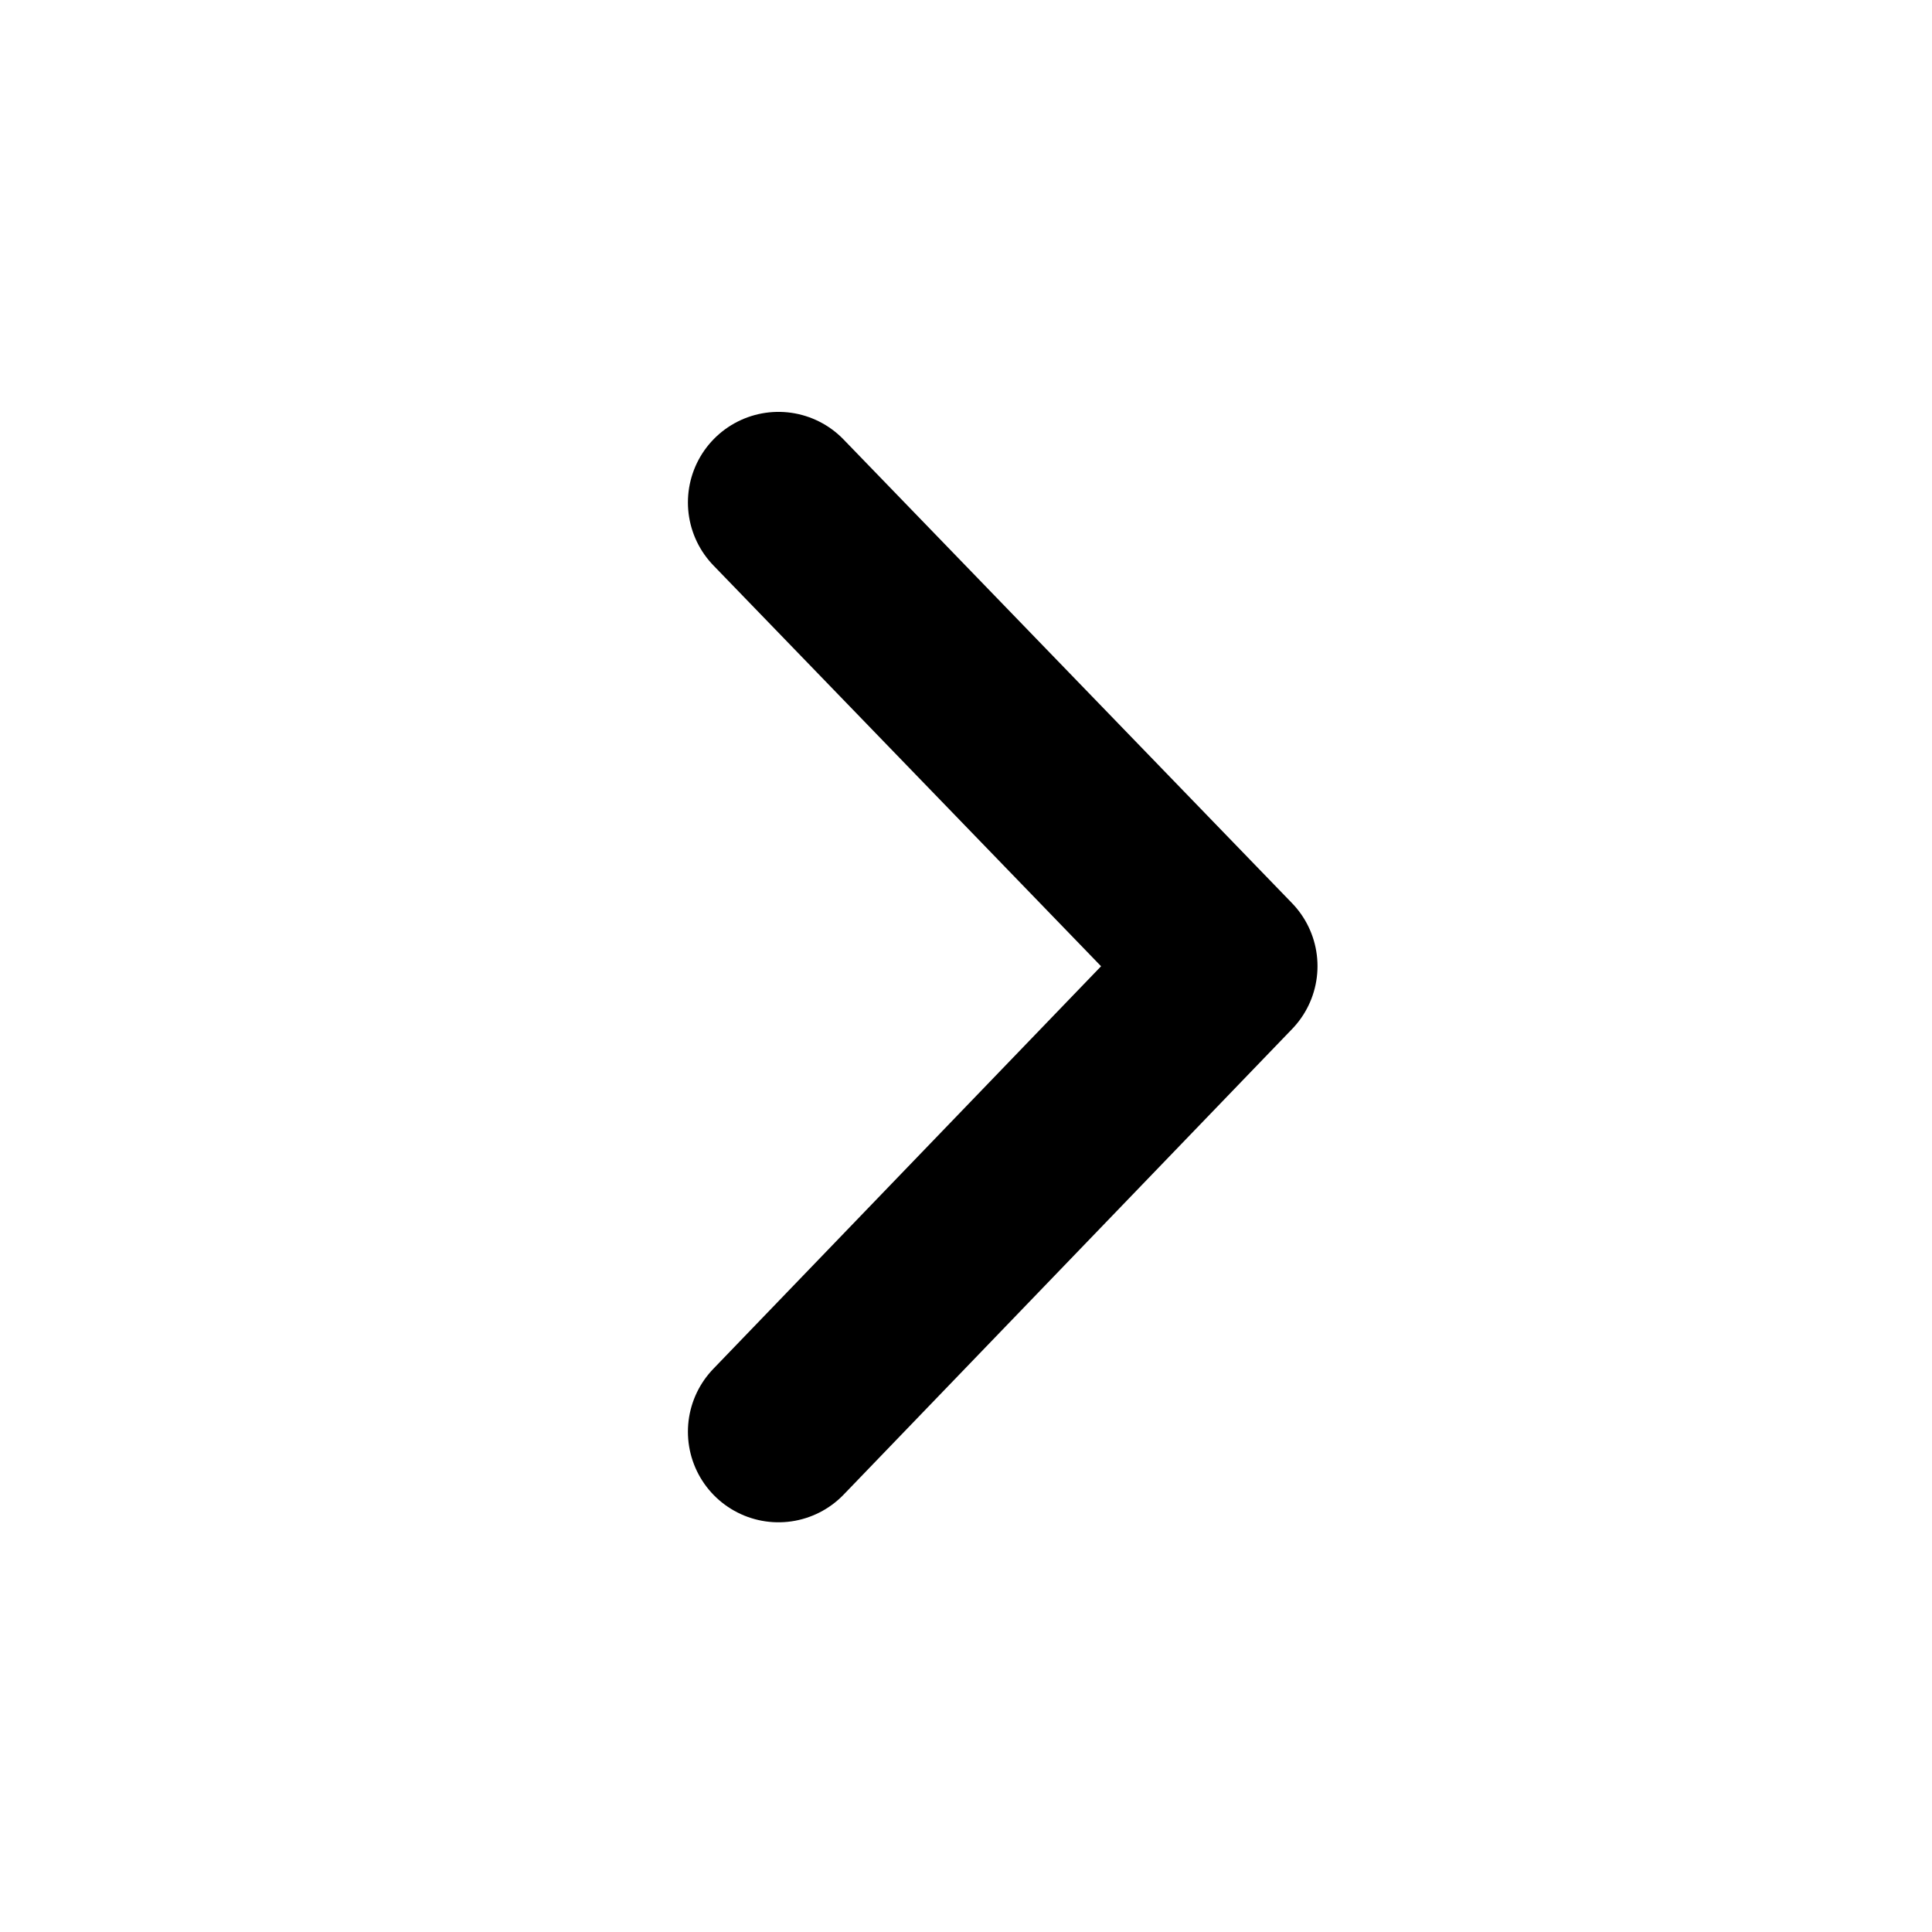
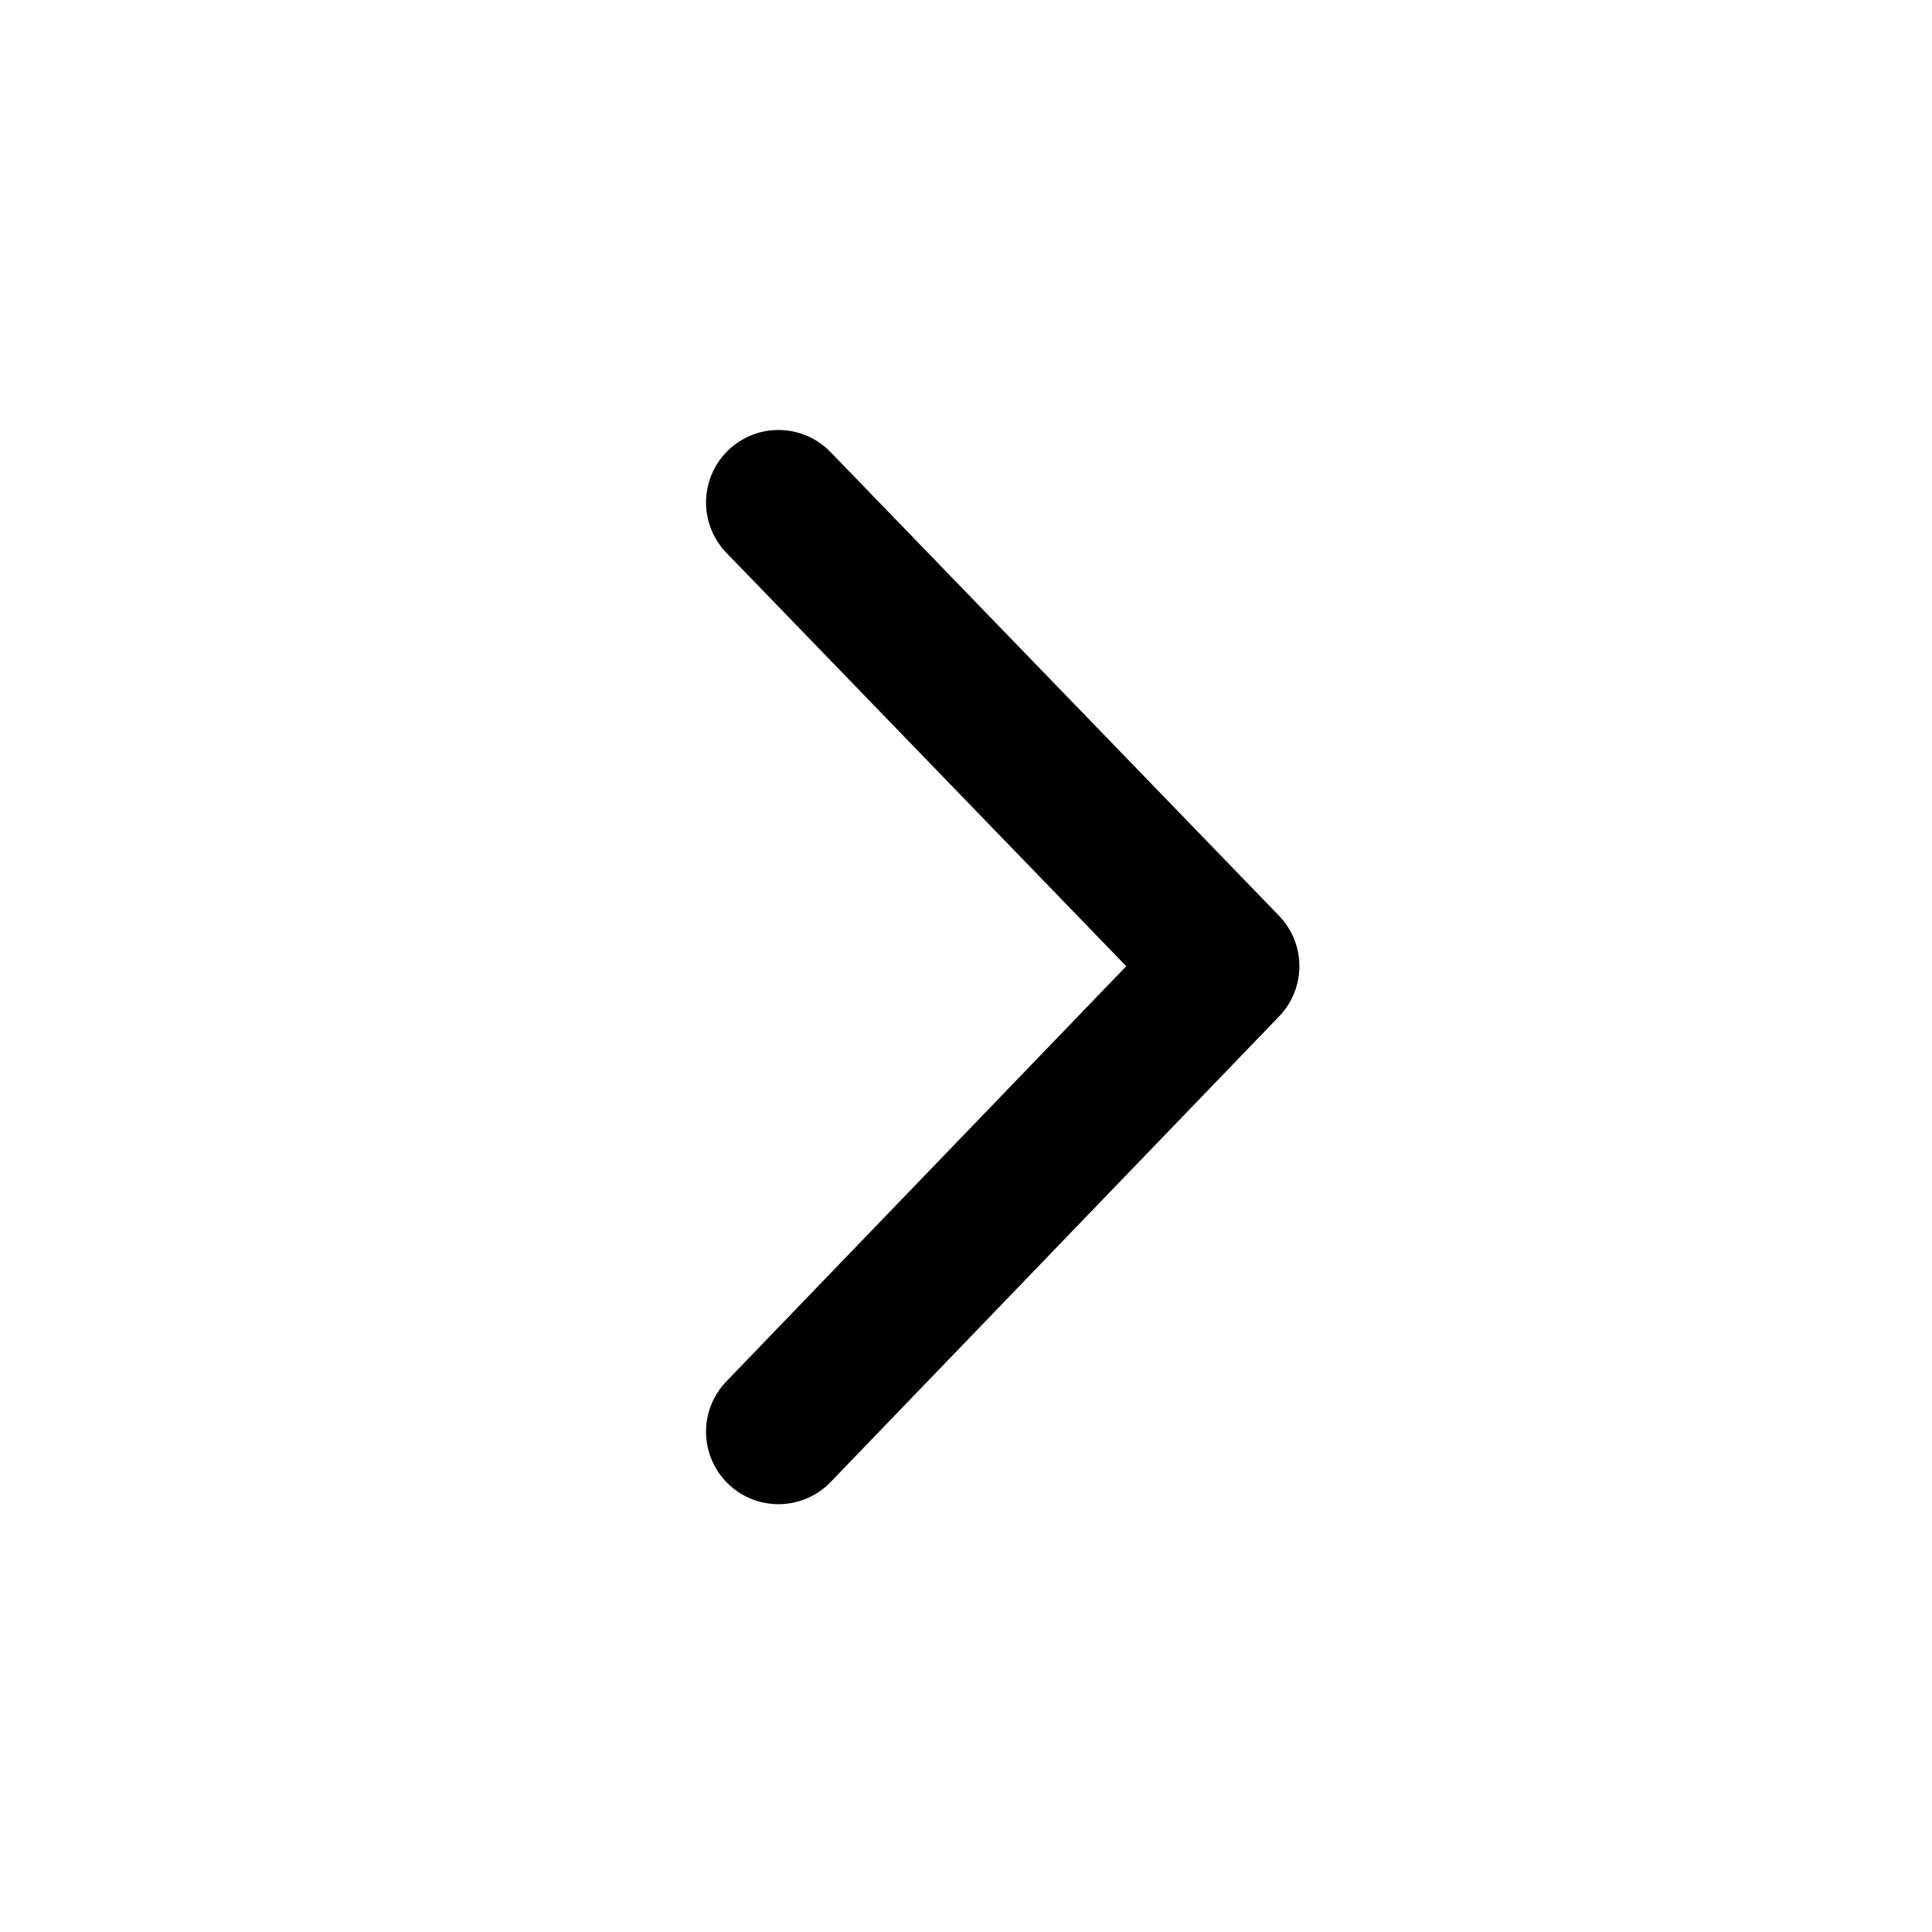
<svg xmlns="http://www.w3.org/2000/svg" width="16" height="16" viewBox="0 0 16 16" fill="none">
-   <path d="M6.447 4.161L10.161 8.001L6.447 11.857" stroke="black" stroke-width="1.5" stroke-linecap="round" stroke-linejoin="round" />
+   <path d="M6.447 4.161L10.161 8.001L6.447 11.857" stroke="black" stroke-width="1.2" stroke-linecap="round" stroke-linejoin="round" />
</svg>
